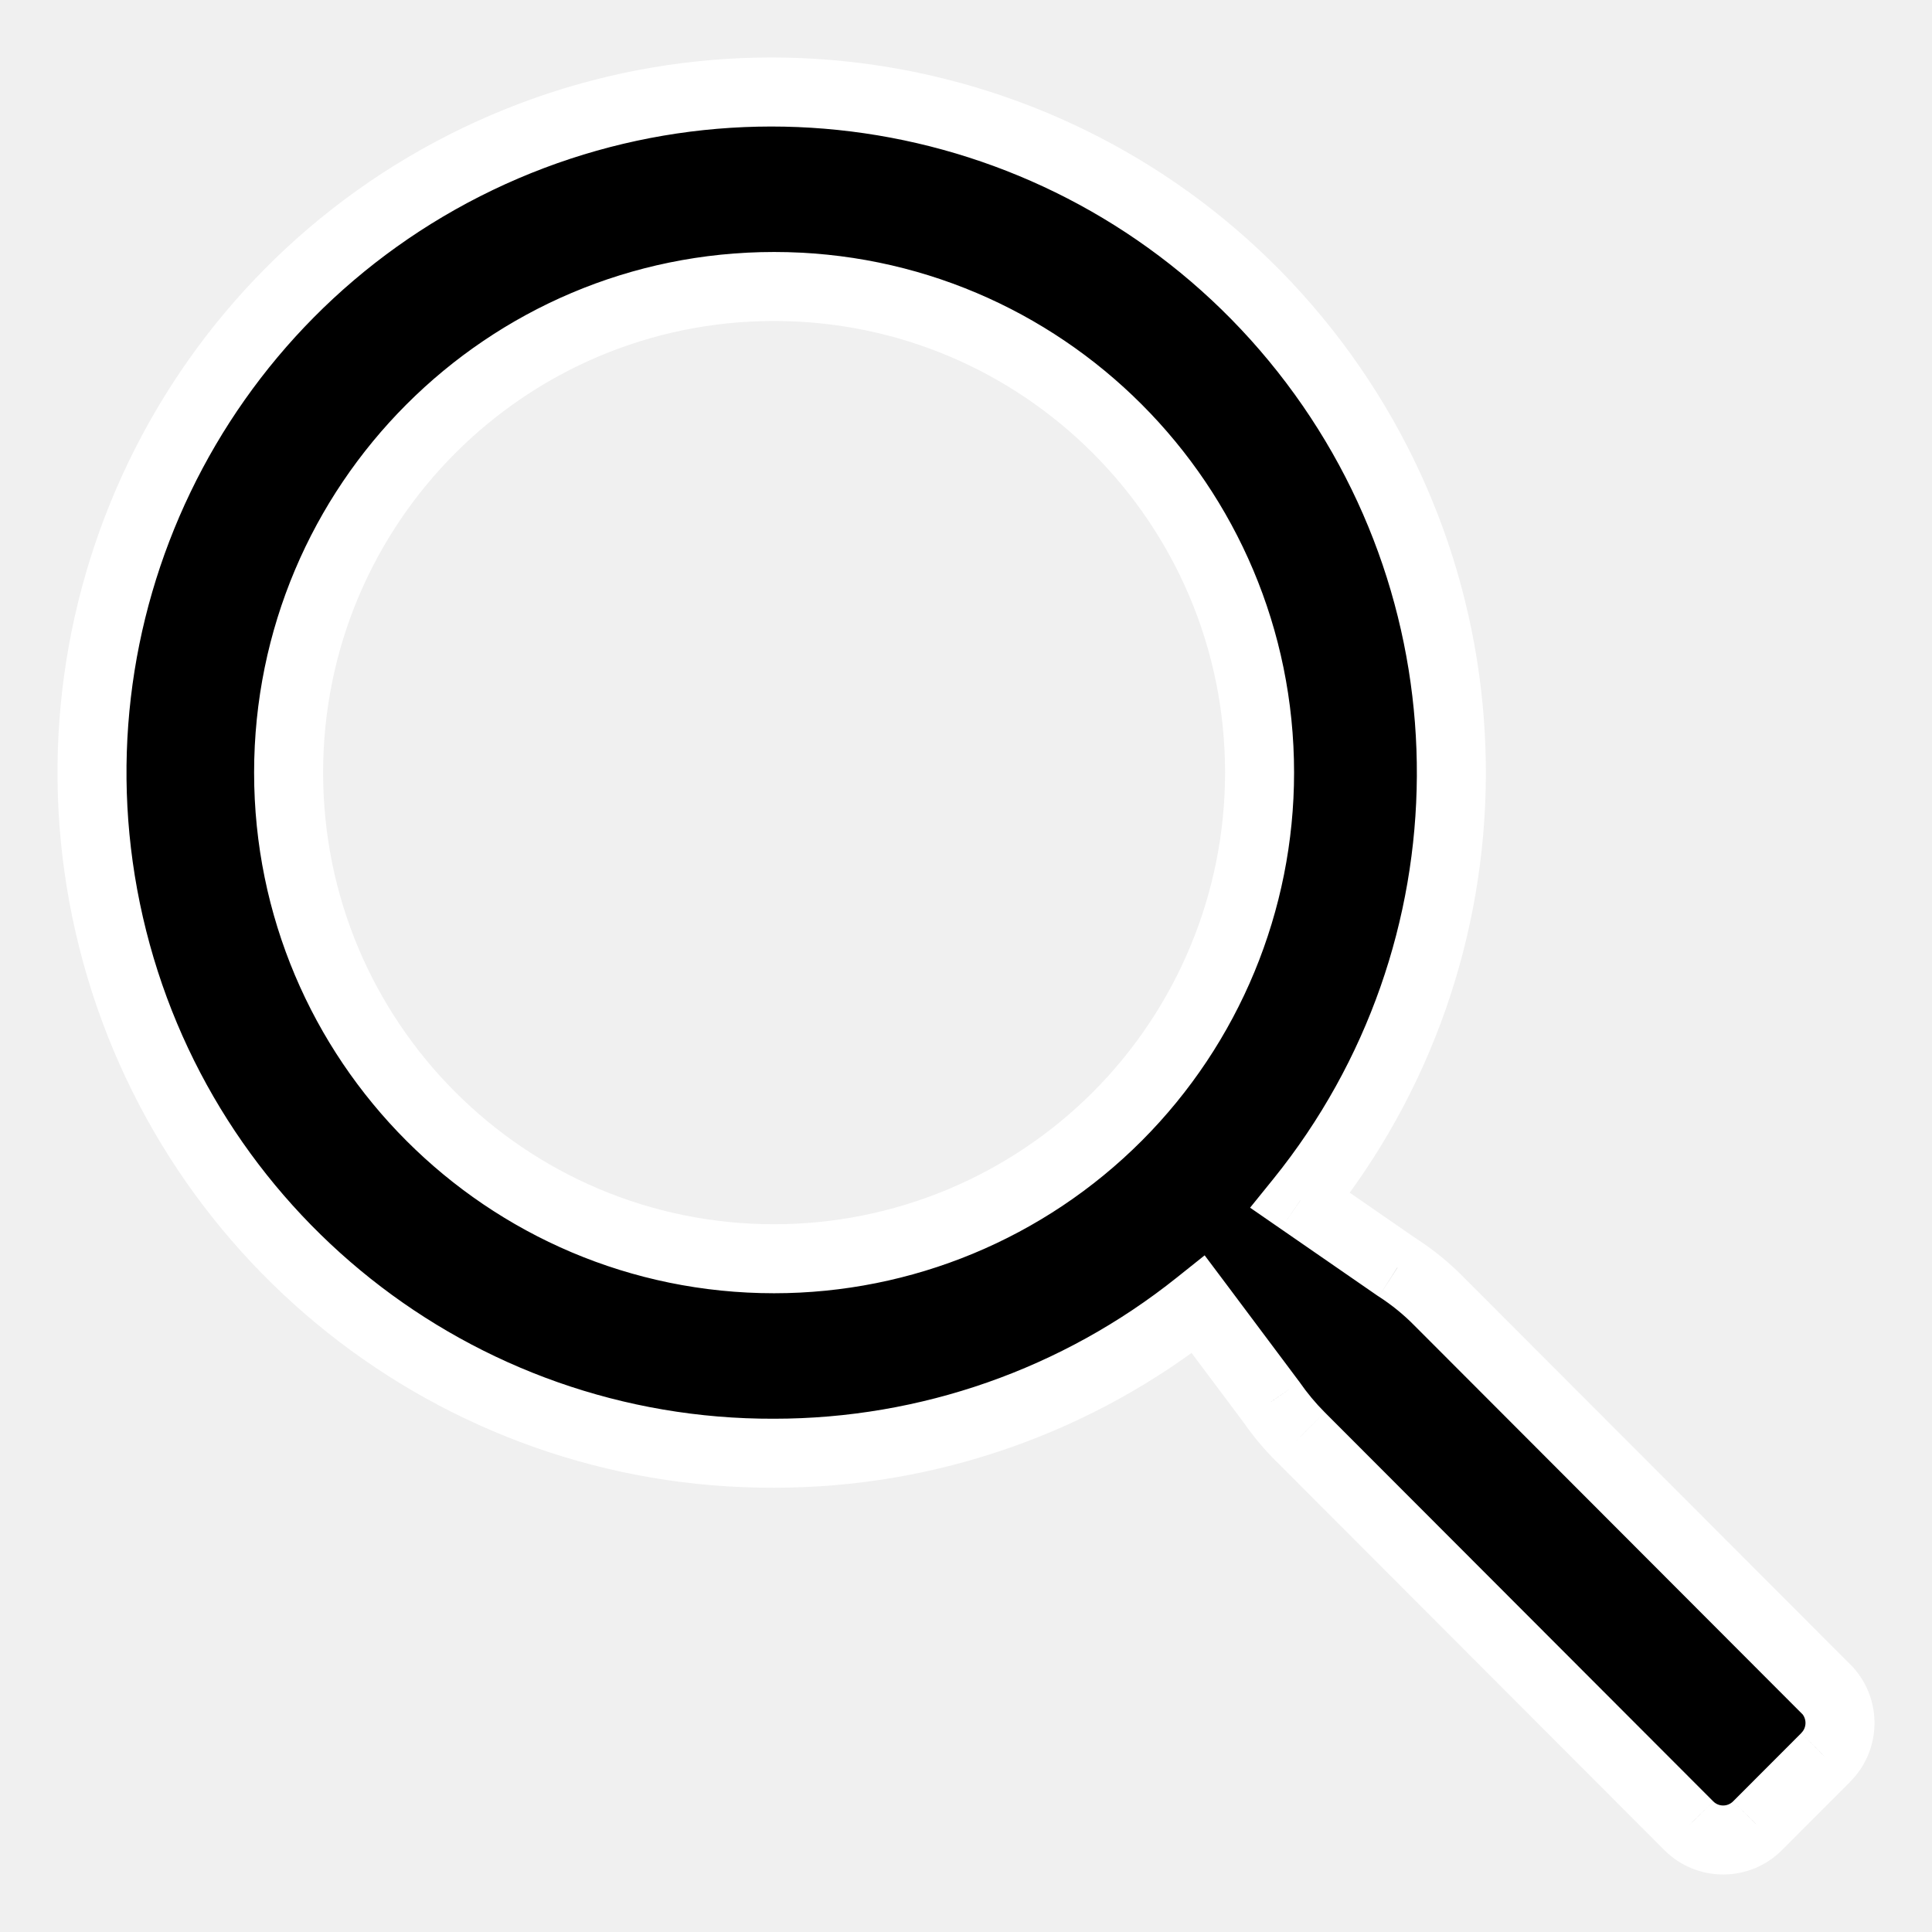
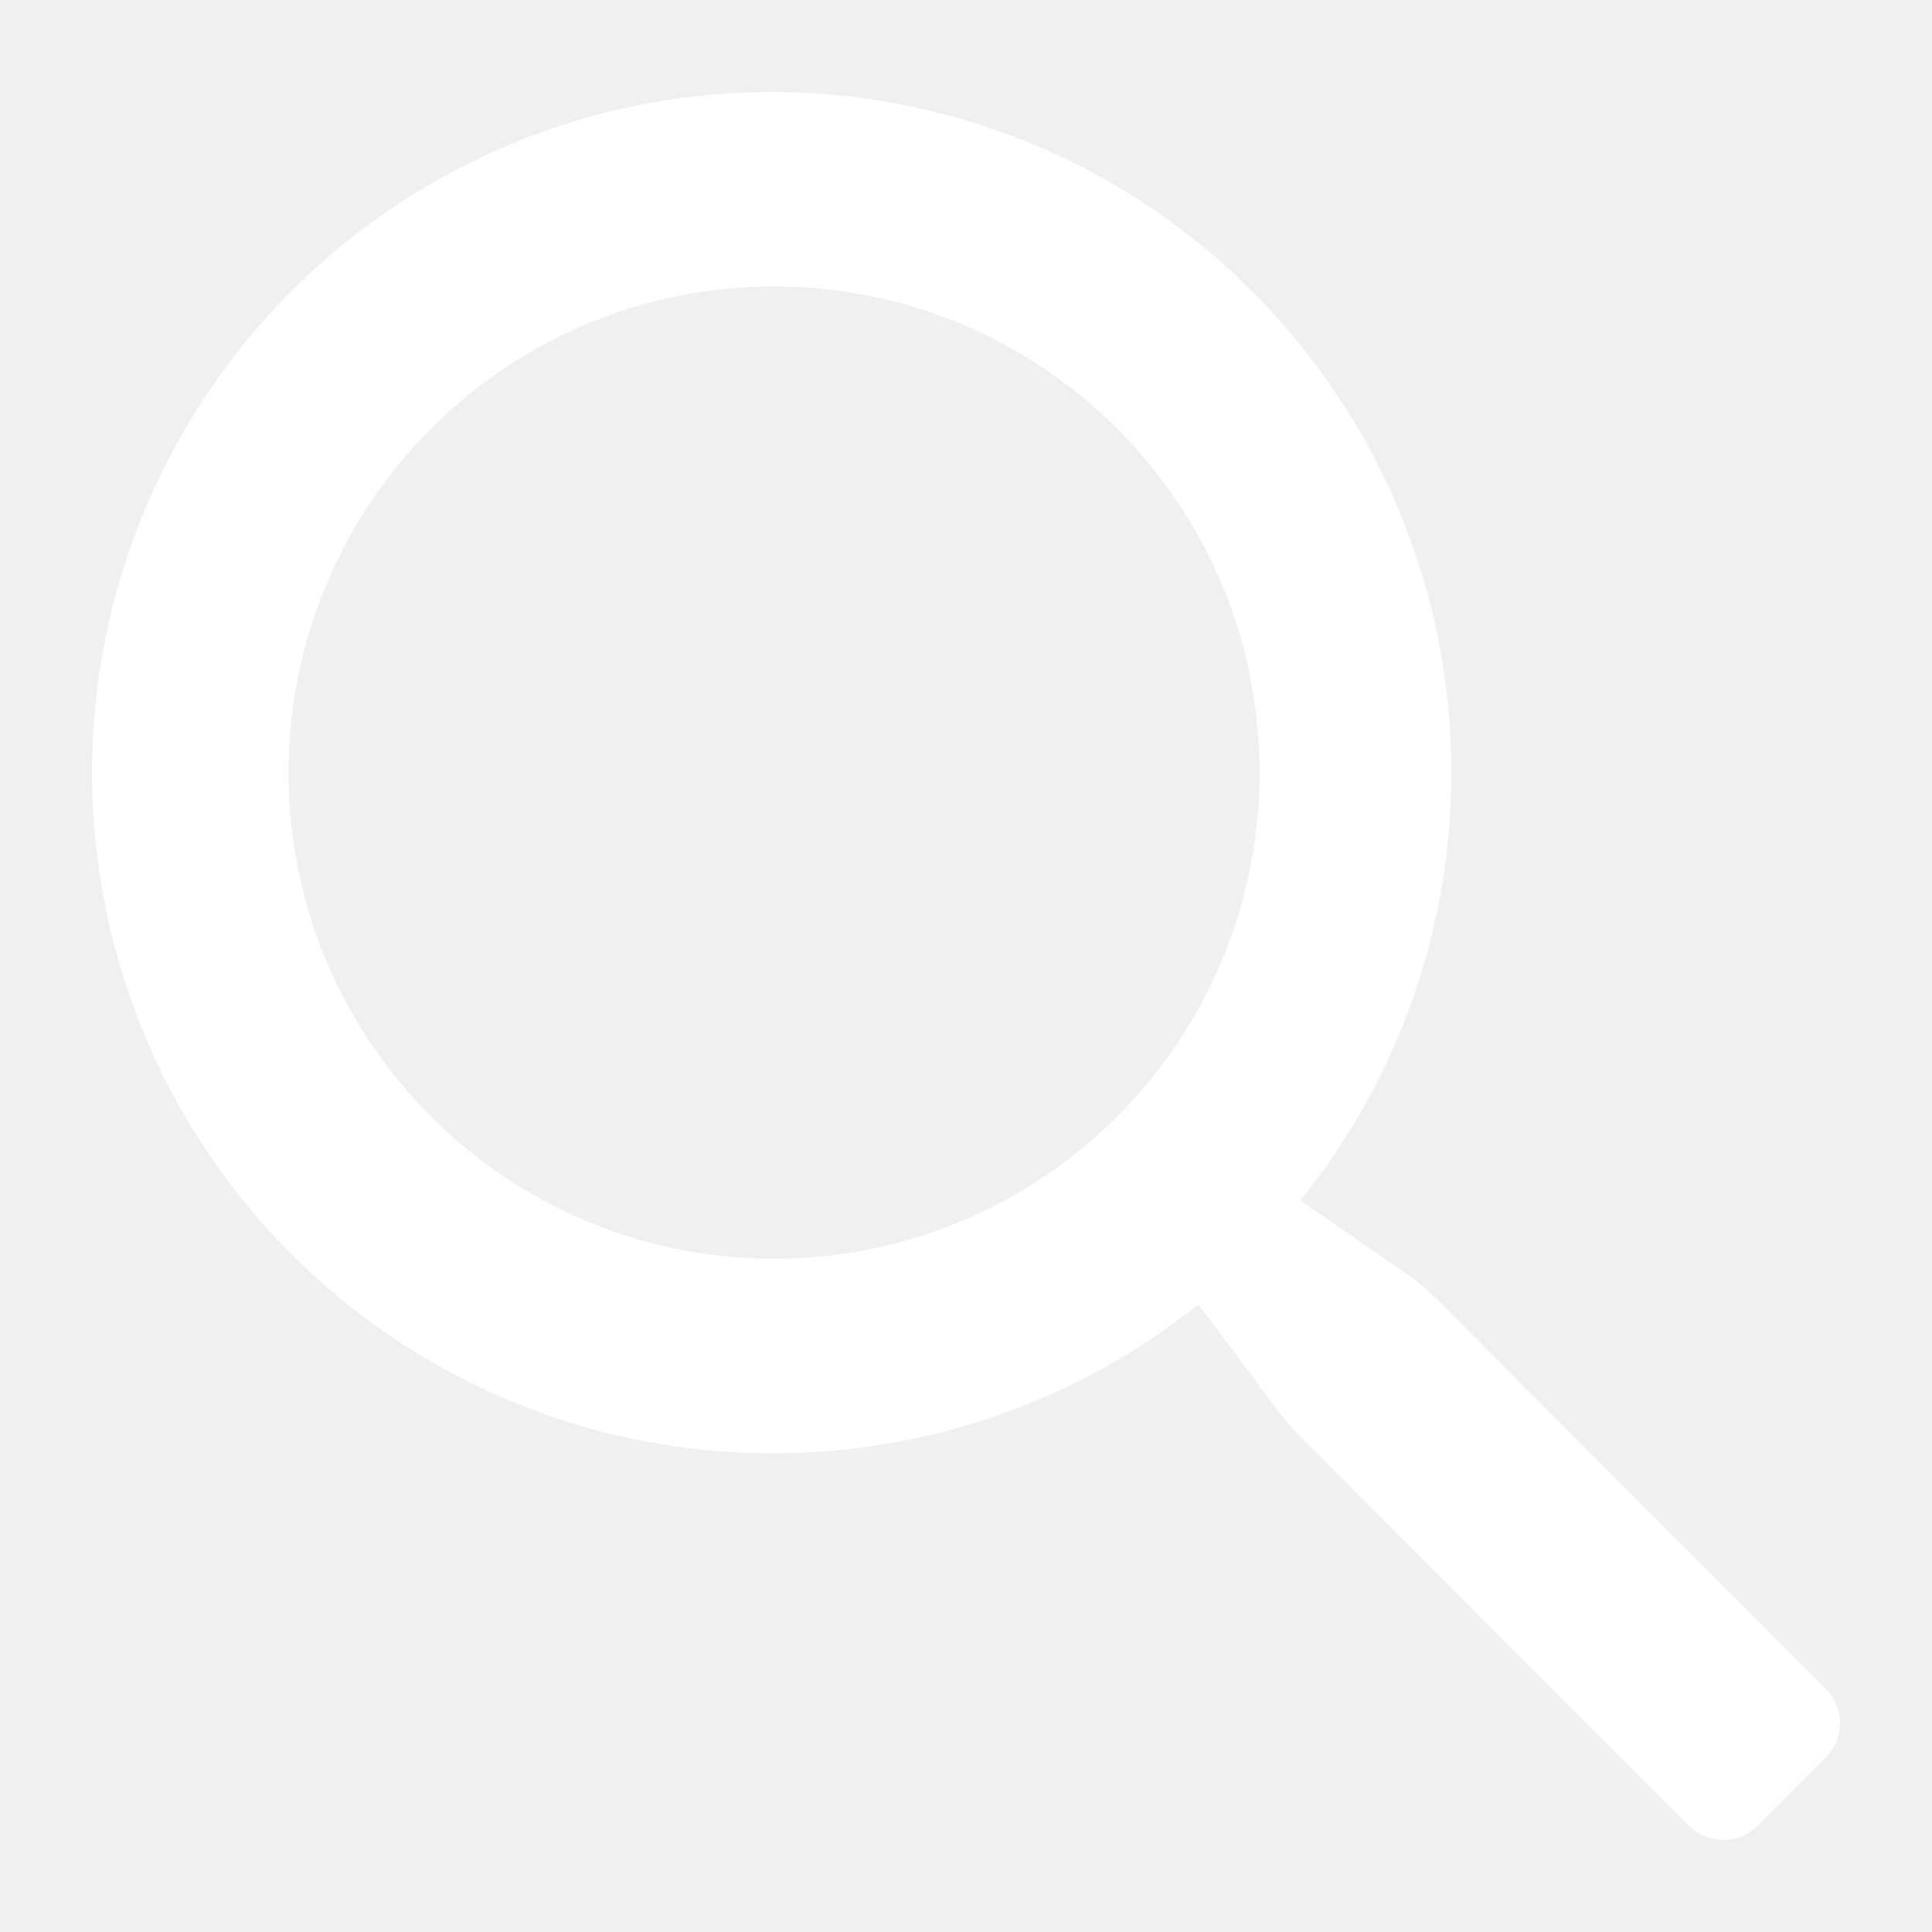
<svg xmlns="http://www.w3.org/2000/svg" width="21" height="21" viewBox="0 0 21 21" fill="none">
-   <path fill-rule="evenodd" clip-rule="evenodd" d="M15.643 14.147L19.864 18.375C20.053 18.584 20.044 18.905 19.843 19.104L19.105 19.844C19.006 19.944 18.871 20 18.73 20C18.589 20 18.454 19.944 18.355 19.844L14.134 15.616C14.017 15.499 13.911 15.372 13.817 15.236L13.026 14.179C11.716 15.226 10.09 15.796 8.414 15.796C4.96 15.808 1.959 13.422 1.188 10.052C0.416 6.681 2.079 3.224 5.193 1.728C8.307 0.232 12.04 1.097 14.182 3.809C16.325 6.522 16.305 10.358 14.134 13.048L15.189 13.777C15.354 13.883 15.506 14.007 15.643 14.147ZM3.137 8.398C3.137 11.316 5.5 13.682 8.414 13.682C9.814 13.682 11.156 13.125 12.145 12.134C13.135 11.143 13.691 9.799 13.691 8.398C13.691 5.48 11.328 3.114 8.414 3.114C5.5 3.114 3.137 5.48 3.137 8.398Z" fill="black" />
-   <path d="M19.864 18.375L20.143 18.124L20.137 18.117L20.13 18.11L19.864 18.375ZM15.643 14.147L15.375 14.409L15.378 14.412L15.643 14.147ZM19.843 19.104L19.579 18.837L19.578 18.839L19.843 19.104ZM19.105 19.844L18.839 19.579L18.838 19.58L19.105 19.844ZM18.355 19.844L18.622 19.58L18.621 19.579L18.355 19.844ZM14.134 15.616L13.868 15.881L13.869 15.881L14.134 15.616ZM13.817 15.236L14.126 15.023L14.122 15.017L14.117 15.011L13.817 15.236ZM13.026 14.179L13.326 13.954L13.094 13.645L12.792 13.886L13.026 14.179ZM8.414 15.796L8.414 15.421L8.413 15.421L8.414 15.796ZM1.188 10.052L0.822 10.135L1.188 10.052ZM5.193 1.728L5.031 1.39L5.193 1.728ZM14.182 3.809L13.888 4.042L14.182 3.809ZM14.134 13.048L13.842 12.813L13.588 13.127L13.921 13.357L14.134 13.048ZM15.189 13.777L14.976 14.086L14.987 14.093L15.189 13.777ZM12.145 12.134L12.411 12.399L12.145 12.134ZM20.13 18.11L15.908 13.882L15.378 14.412L19.599 18.64L20.13 18.11ZM20.107 19.37C20.45 19.031 20.466 18.483 20.143 18.124L19.586 18.625C19.64 18.686 19.638 18.78 19.579 18.837L20.107 19.37ZM19.37 20.109L20.109 19.369L19.578 18.839L18.839 19.579L19.37 20.109ZM18.73 20.375C18.971 20.375 19.202 20.279 19.371 20.108L18.838 19.58C18.809 19.609 18.77 19.625 18.73 19.625V20.375ZM18.089 20.108C18.258 20.279 18.489 20.375 18.73 20.375V19.625C18.689 19.625 18.651 19.609 18.622 19.58L18.089 20.108ZM13.869 15.881L18.09 20.109L18.621 19.579L14.399 15.351L13.869 15.881ZM13.509 15.449C13.615 15.604 13.736 15.748 13.868 15.881L14.399 15.351C14.299 15.251 14.207 15.14 14.126 15.023L13.509 15.449ZM12.726 14.404L13.517 15.461L14.117 15.011L13.326 13.954L12.726 14.404ZM8.414 16.171C10.175 16.172 11.884 15.572 13.26 14.472L12.792 13.886C11.548 14.88 10.005 15.421 8.414 15.421L8.414 16.171ZM0.822 10.135C1.633 13.677 4.786 16.184 8.415 16.171L8.413 15.421C5.135 15.432 2.286 13.168 1.553 9.968L0.822 10.135ZM5.031 1.39C1.759 2.962 0.011 6.594 0.822 10.135L1.553 9.968C0.82 6.767 2.4 3.486 5.355 2.066L5.031 1.39ZM14.477 3.577C12.226 0.727 8.303 -0.182 5.031 1.39L5.355 2.066C8.311 0.647 11.854 1.467 13.888 4.042L14.477 3.577ZM14.426 13.284C16.706 10.458 16.728 6.427 14.477 3.577L13.888 4.042C15.922 6.617 15.903 10.259 13.842 12.813L14.426 13.284ZM15.402 13.469L14.347 12.74L13.921 13.357L14.976 14.086L15.402 13.469ZM15.912 13.886C15.755 13.725 15.58 13.583 15.392 13.462L14.987 14.093C15.128 14.184 15.258 14.29 15.375 14.409L15.912 13.886ZM8.414 13.307C5.707 13.307 3.512 11.11 3.512 8.398H2.762C2.762 11.523 5.292 14.057 8.414 14.057V13.307ZM11.88 11.87C10.961 12.79 9.714 13.307 8.414 13.307V14.057C9.913 14.057 11.351 13.461 12.411 12.399L11.88 11.87ZM13.316 8.398C13.316 9.7 12.799 10.949 11.88 11.87L12.411 12.399C13.47 11.338 14.066 9.899 14.066 8.398H13.316ZM8.414 3.489C11.121 3.489 13.316 5.686 13.316 8.398H14.066C14.066 5.273 11.536 2.739 8.414 2.739V3.489ZM3.512 8.398C3.512 5.686 5.707 3.489 8.414 3.489V2.739C5.292 2.739 2.762 5.273 2.762 8.398H3.512Z" fill="white" />
+   <path fill-rule="evenodd" clip-rule="evenodd" d="M15.643 14.147L19.864 18.375C20.053 18.584 20.044 18.905 19.843 19.104L19.105 19.844C19.006 19.944 18.871 20 18.73 20C18.589 20 18.454 19.944 18.355 19.844L14.134 15.616C14.017 15.499 13.911 15.372 13.817 15.236L13.026 14.179C11.716 15.226 10.09 15.796 8.414 15.796C4.96 15.808 1.959 13.422 1.188 10.052C0.416 6.681 2.079 3.224 5.193 1.728C8.307 0.232 12.04 1.097 14.182 3.809C16.325 6.522 16.305 10.358 14.134 13.048L15.189 13.777C15.354 13.883 15.506 14.007 15.643 14.147ZM3.137 8.398C3.137 11.316 5.5 13.682 8.414 13.682C9.814 13.682 11.156 13.125 12.145 12.134C13.135 11.143 13.691 9.799 13.691 8.398C13.691 5.48 11.328 3.114 8.414 3.114C5.5 3.114 3.137 5.48 3.137 8.398Z" fill="white" />
+   <path d="M19.864 18.375L20.143 18.124L20.137 18.117L20.13 18.11L19.864 18.375ZM15.643 14.147L15.375 14.409L15.378 14.412L15.643 14.147ZM19.843 19.104L19.579 18.837L19.578 18.839L19.843 19.104ZM19.105 19.844L18.839 19.579L18.838 19.58L19.105 19.844ZM18.355 19.844L18.622 19.58L18.621 19.579L18.355 19.844ZM14.134 15.616L13.868 15.881L13.869 15.881L14.134 15.616ZM13.817 15.236L14.126 15.023L14.122 15.017L14.117 15.011L13.817 15.236ZM13.026 14.179L13.326 13.954L13.094 13.645L12.792 13.886L13.026 14.179ZM8.414 15.796L8.414 15.421L8.413 15.421L8.414 15.796ZM1.188 10.052L0.822 10.135L1.188 10.052ZM5.193 1.728L5.031 1.39L5.193 1.728ZM14.182 3.809L13.888 4.042L14.182 3.809ZM14.134 13.048L13.842 12.813L13.588 13.127L13.921 13.357L14.134 13.048ZM15.189 13.777L14.976 14.086L14.987 14.093L15.189 13.777ZM12.145 12.134L12.411 12.399L12.145 12.134ZM20.13 18.11L15.908 13.882L15.378 14.412L19.599 18.64L20.13 18.11ZM20.107 19.37C20.45 19.031 20.466 18.483 20.143 18.124L19.586 18.625C19.64 18.686 19.638 18.78 19.579 18.837L20.107 19.37ZM19.37 20.109L20.109 19.369L19.578 18.839L18.839 19.579L19.37 20.109ZM18.73 20.375C18.971 20.375 19.202 20.279 19.371 20.108L18.838 19.58C18.809 19.609 18.77 19.625 18.73 19.625V20.375ZM18.089 20.108C18.258 20.279 18.489 20.375 18.73 20.375V19.625C18.689 19.625 18.651 19.609 18.622 19.58L18.089 20.108ZM13.869 15.881L18.09 20.109L18.621 19.579L14.399 15.351L13.869 15.881ZM13.509 15.449C13.615 15.604 13.736 15.748 13.868 15.881L14.399 15.351C14.299 15.251 14.207 15.14 14.126 15.023L13.509 15.449ZM12.726 14.404L13.517 15.461L14.117 15.011L13.326 13.954L12.726 14.404ZM8.414 16.171C10.175 16.172 11.884 15.572 13.26 14.472L12.792 13.886C11.548 14.88 10.005 15.421 8.414 15.421L8.414 16.171ZM0.822 10.135C1.633 13.677 4.786 16.184 8.415 16.171L8.413 15.421C5.135 15.432 2.286 13.168 1.553 9.968L0.822 10.135ZM5.031 1.39C1.759 2.962 0.011 6.594 0.822 10.135L1.553 9.968C0.82 6.767 2.4 3.486 5.355 2.066L5.031 1.39ZM14.477 3.577C12.226 0.727 8.303 -0.182 5.031 1.39L5.355 2.066C8.311 0.647 11.854 1.467 13.888 4.042L14.477 3.577ZM14.426 13.284C16.706 10.458 16.728 6.427 14.477 3.577L13.888 4.042C15.922 6.617 15.903 10.259 13.842 12.813L14.426 13.284ZM15.402 13.469L14.347 12.74L13.921 13.357L14.976 14.086L15.402 13.469ZM15.912 13.886C15.755 13.725 15.58 13.583 15.392 13.462L14.987 14.093C15.128 14.184 15.258 14.29 15.375 14.409L15.912 13.886ZM8.414 13.307C5.707 13.307 3.512 11.11 3.512 8.398H2.762C2.762 11.523 5.292 14.057 8.414 14.057V13.307ZM11.88 11.87C10.961 12.79 9.714 13.307 8.414 13.307V14.057C9.913 14.057 11.351 13.461 12.411 12.399L11.88 11.87ZM13.316 8.398C13.316 9.7 12.799 10.949 11.88 11.87L12.411 12.399C13.47 11.338 14.066 9.899 14.066 8.398H13.316ZM8.414 3.489C11.121 3.489 13.316 5.686 13.316 8.398H14.066C14.066 5.273 11.536 2.739 8.414 2.739V3.489ZM3.512 8.398C3.512 5.686 5.707 3.489 8.414 3.489V2.739C5.292 2.739 2.762 5.273 2.762 8.398H3.512Z" fill="none" />
</svg>
